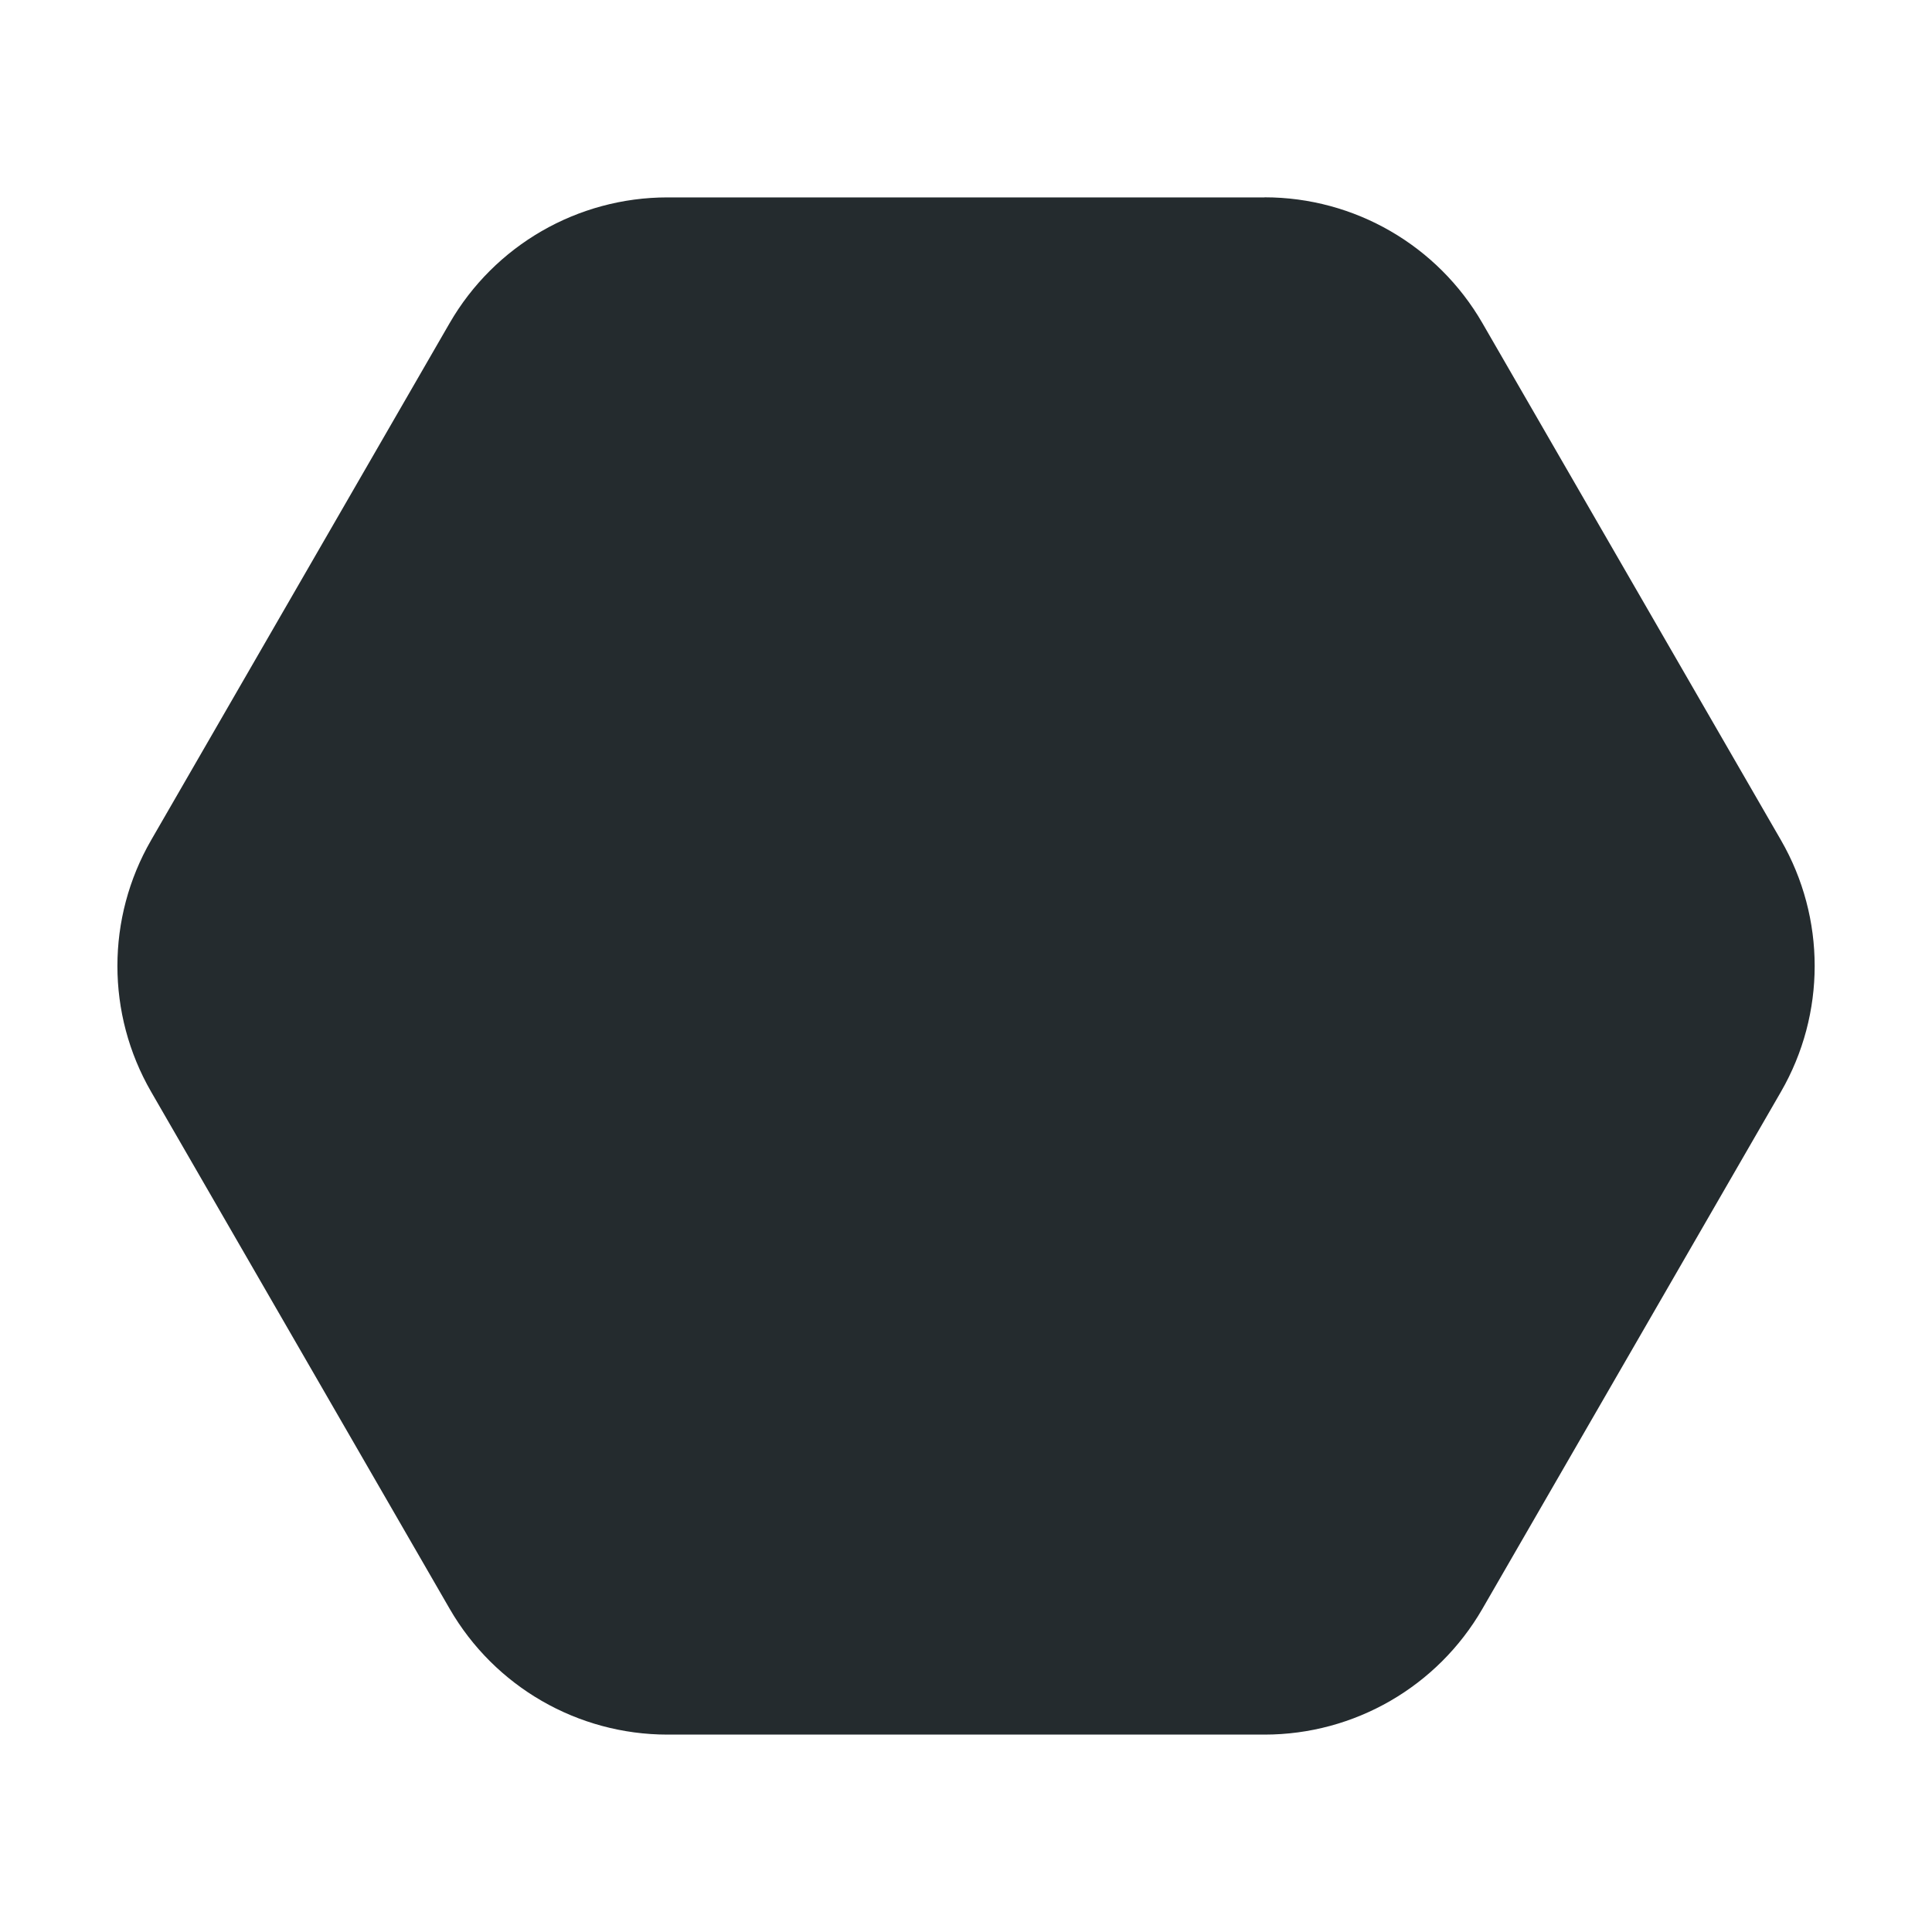
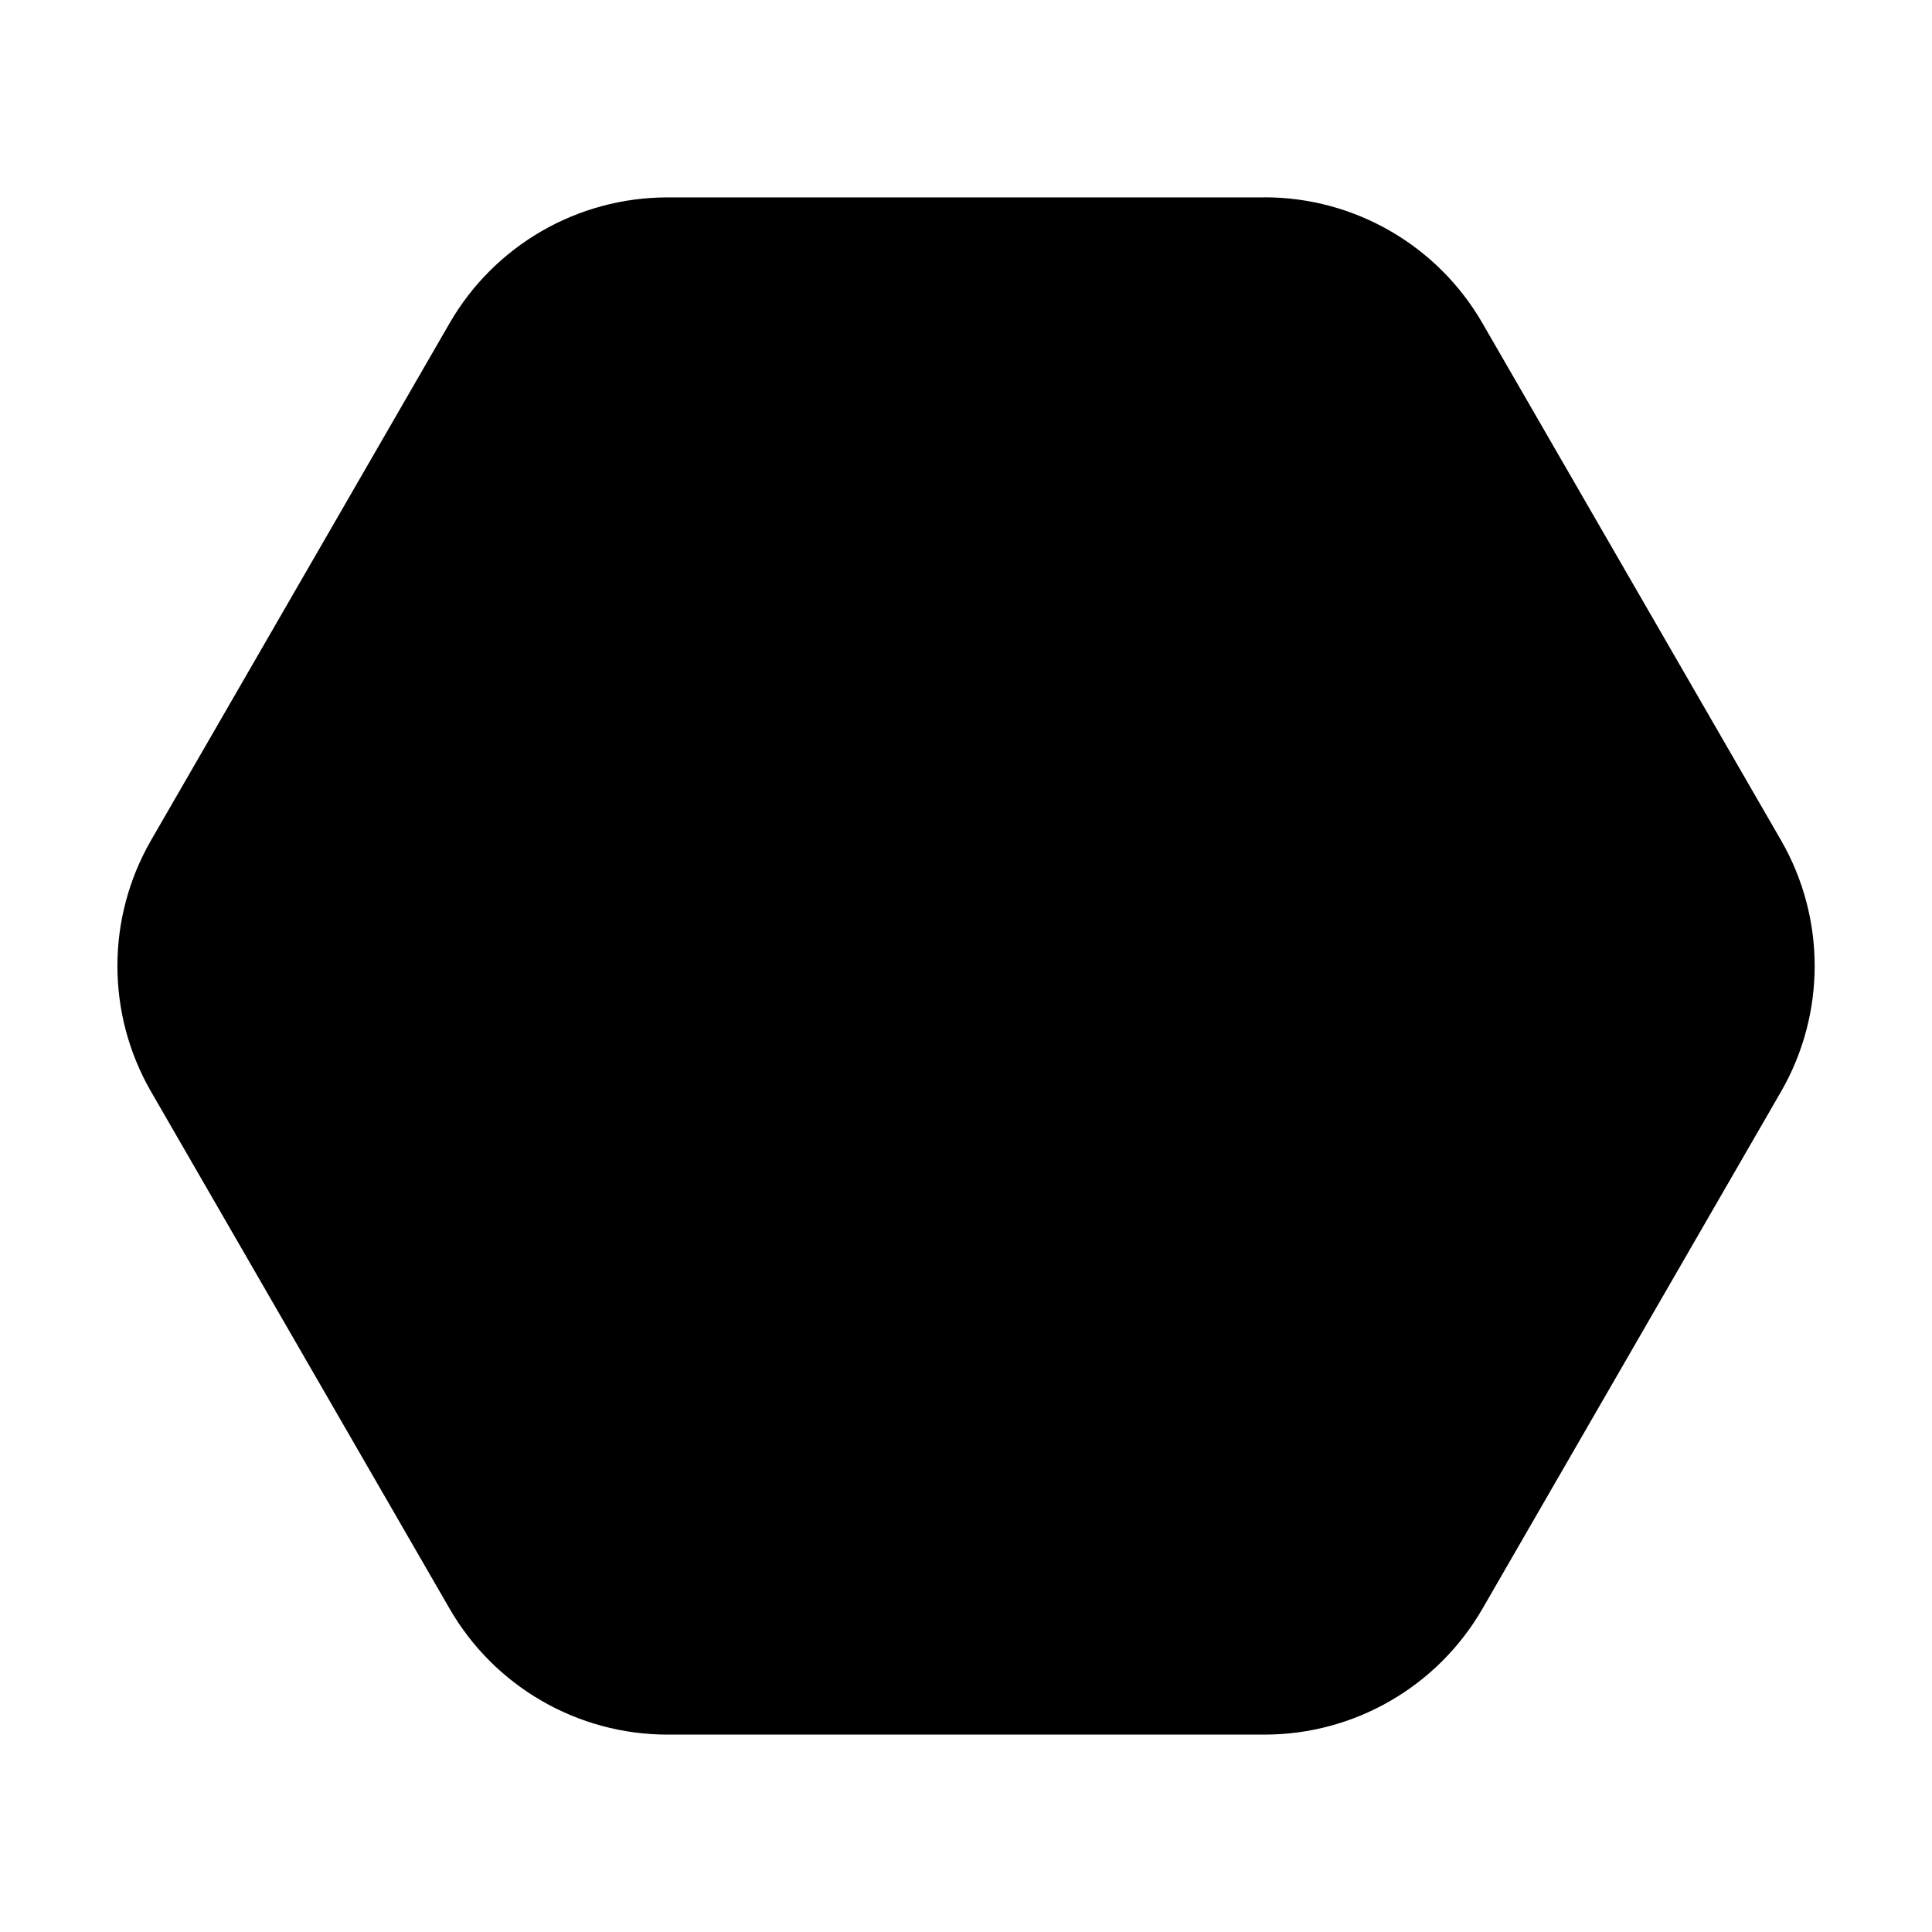
<svg xmlns="http://www.w3.org/2000/svg" id="Calque_1" viewBox="0 0 230 230">
  <defs>
    <style>.cls-1{fill:#242B2E;}</style>
  </defs>
-   <path class="cls-1" d="M150.54,23.5H79.46c-10.7,0-20.59,5.71-25.94,14.98L17.99,100.02c-5.35,9.27-5.35,20.68,0,29.95l35.54,61.55c5.35,9.27,15.24,14.98,25.94,14.98h71.07c10.7,0,20.59-5.71,25.94-14.98l35.54-61.55c5.35-9.27,5.35-20.68,0-29.95l-35.54-61.55c-5.35-9.27-15.24-14.98-25.94-14.98Z" />
+   <path className="cls-1" d="M150.54,23.5H79.46c-10.7,0-20.59,5.71-25.94,14.98L17.99,100.02c-5.35,9.27-5.35,20.68,0,29.95l35.54,61.55c5.35,9.27,15.24,14.98,25.94,14.98h71.07c10.7,0,20.59-5.71,25.94-14.98l35.54-61.55c5.35-9.27,5.35-20.68,0-29.95l-35.54-61.55c-5.35-9.27-15.24-14.98-25.94-14.98Z" />
</svg>
